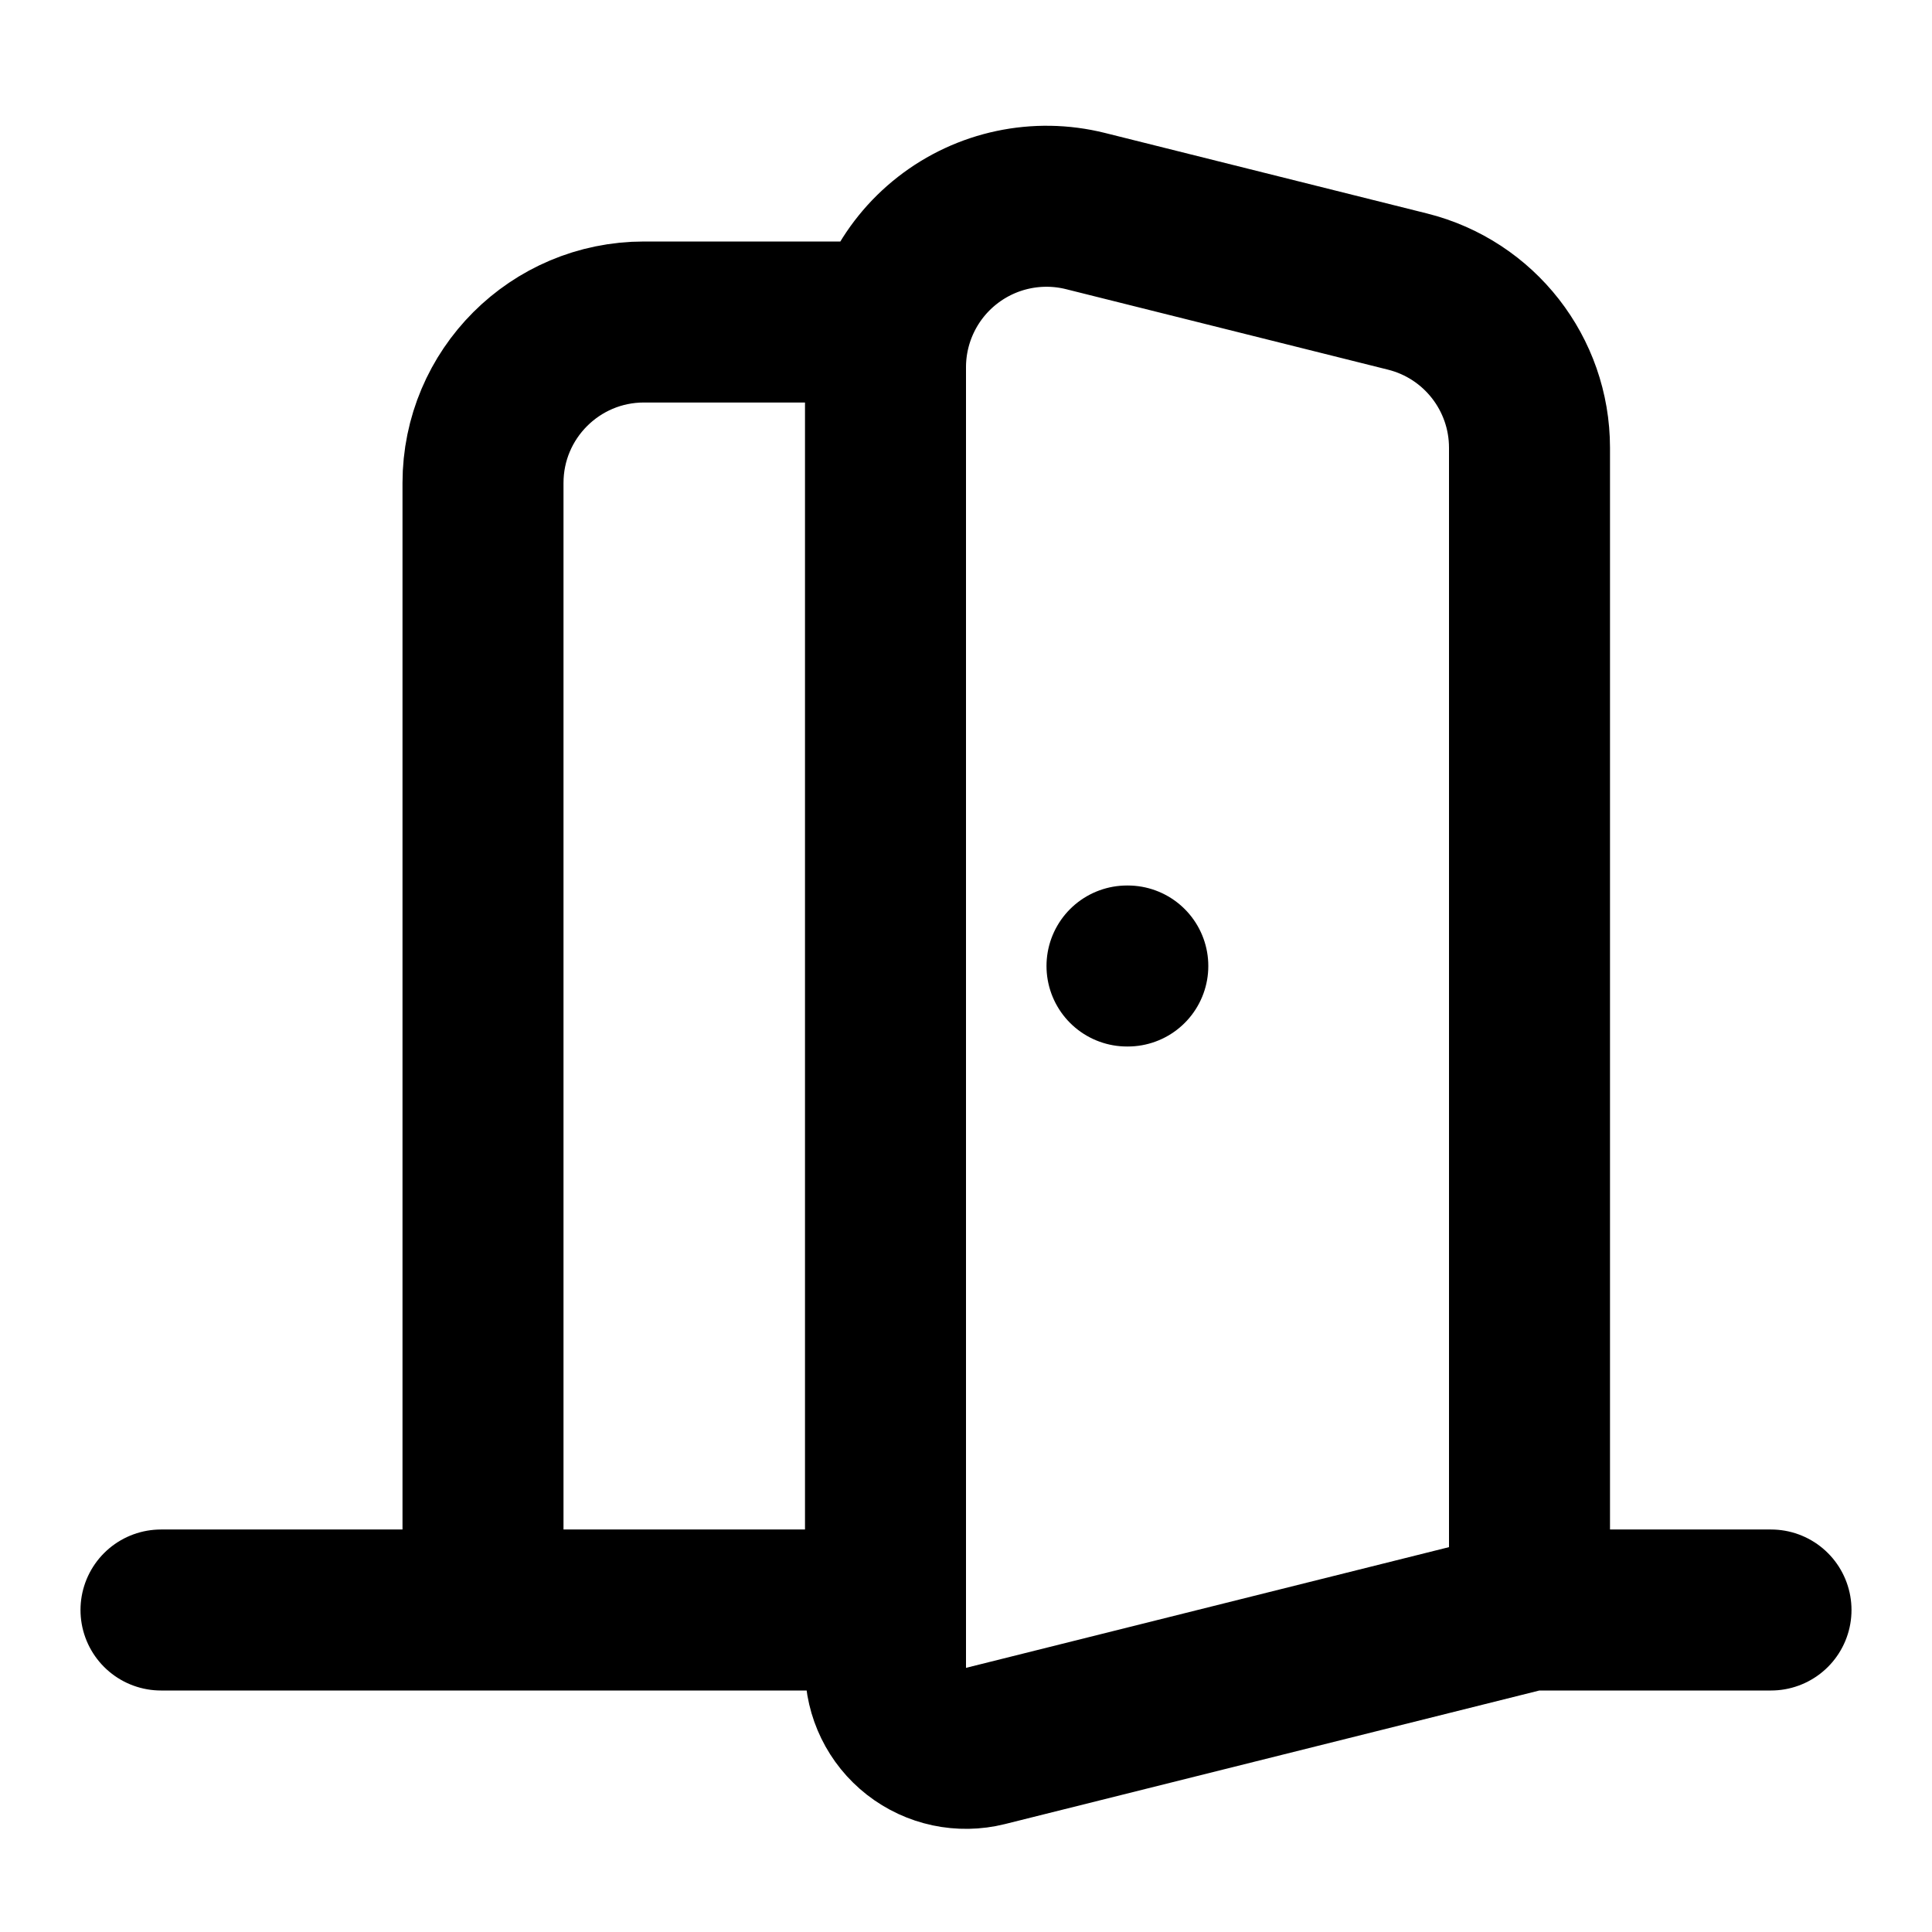
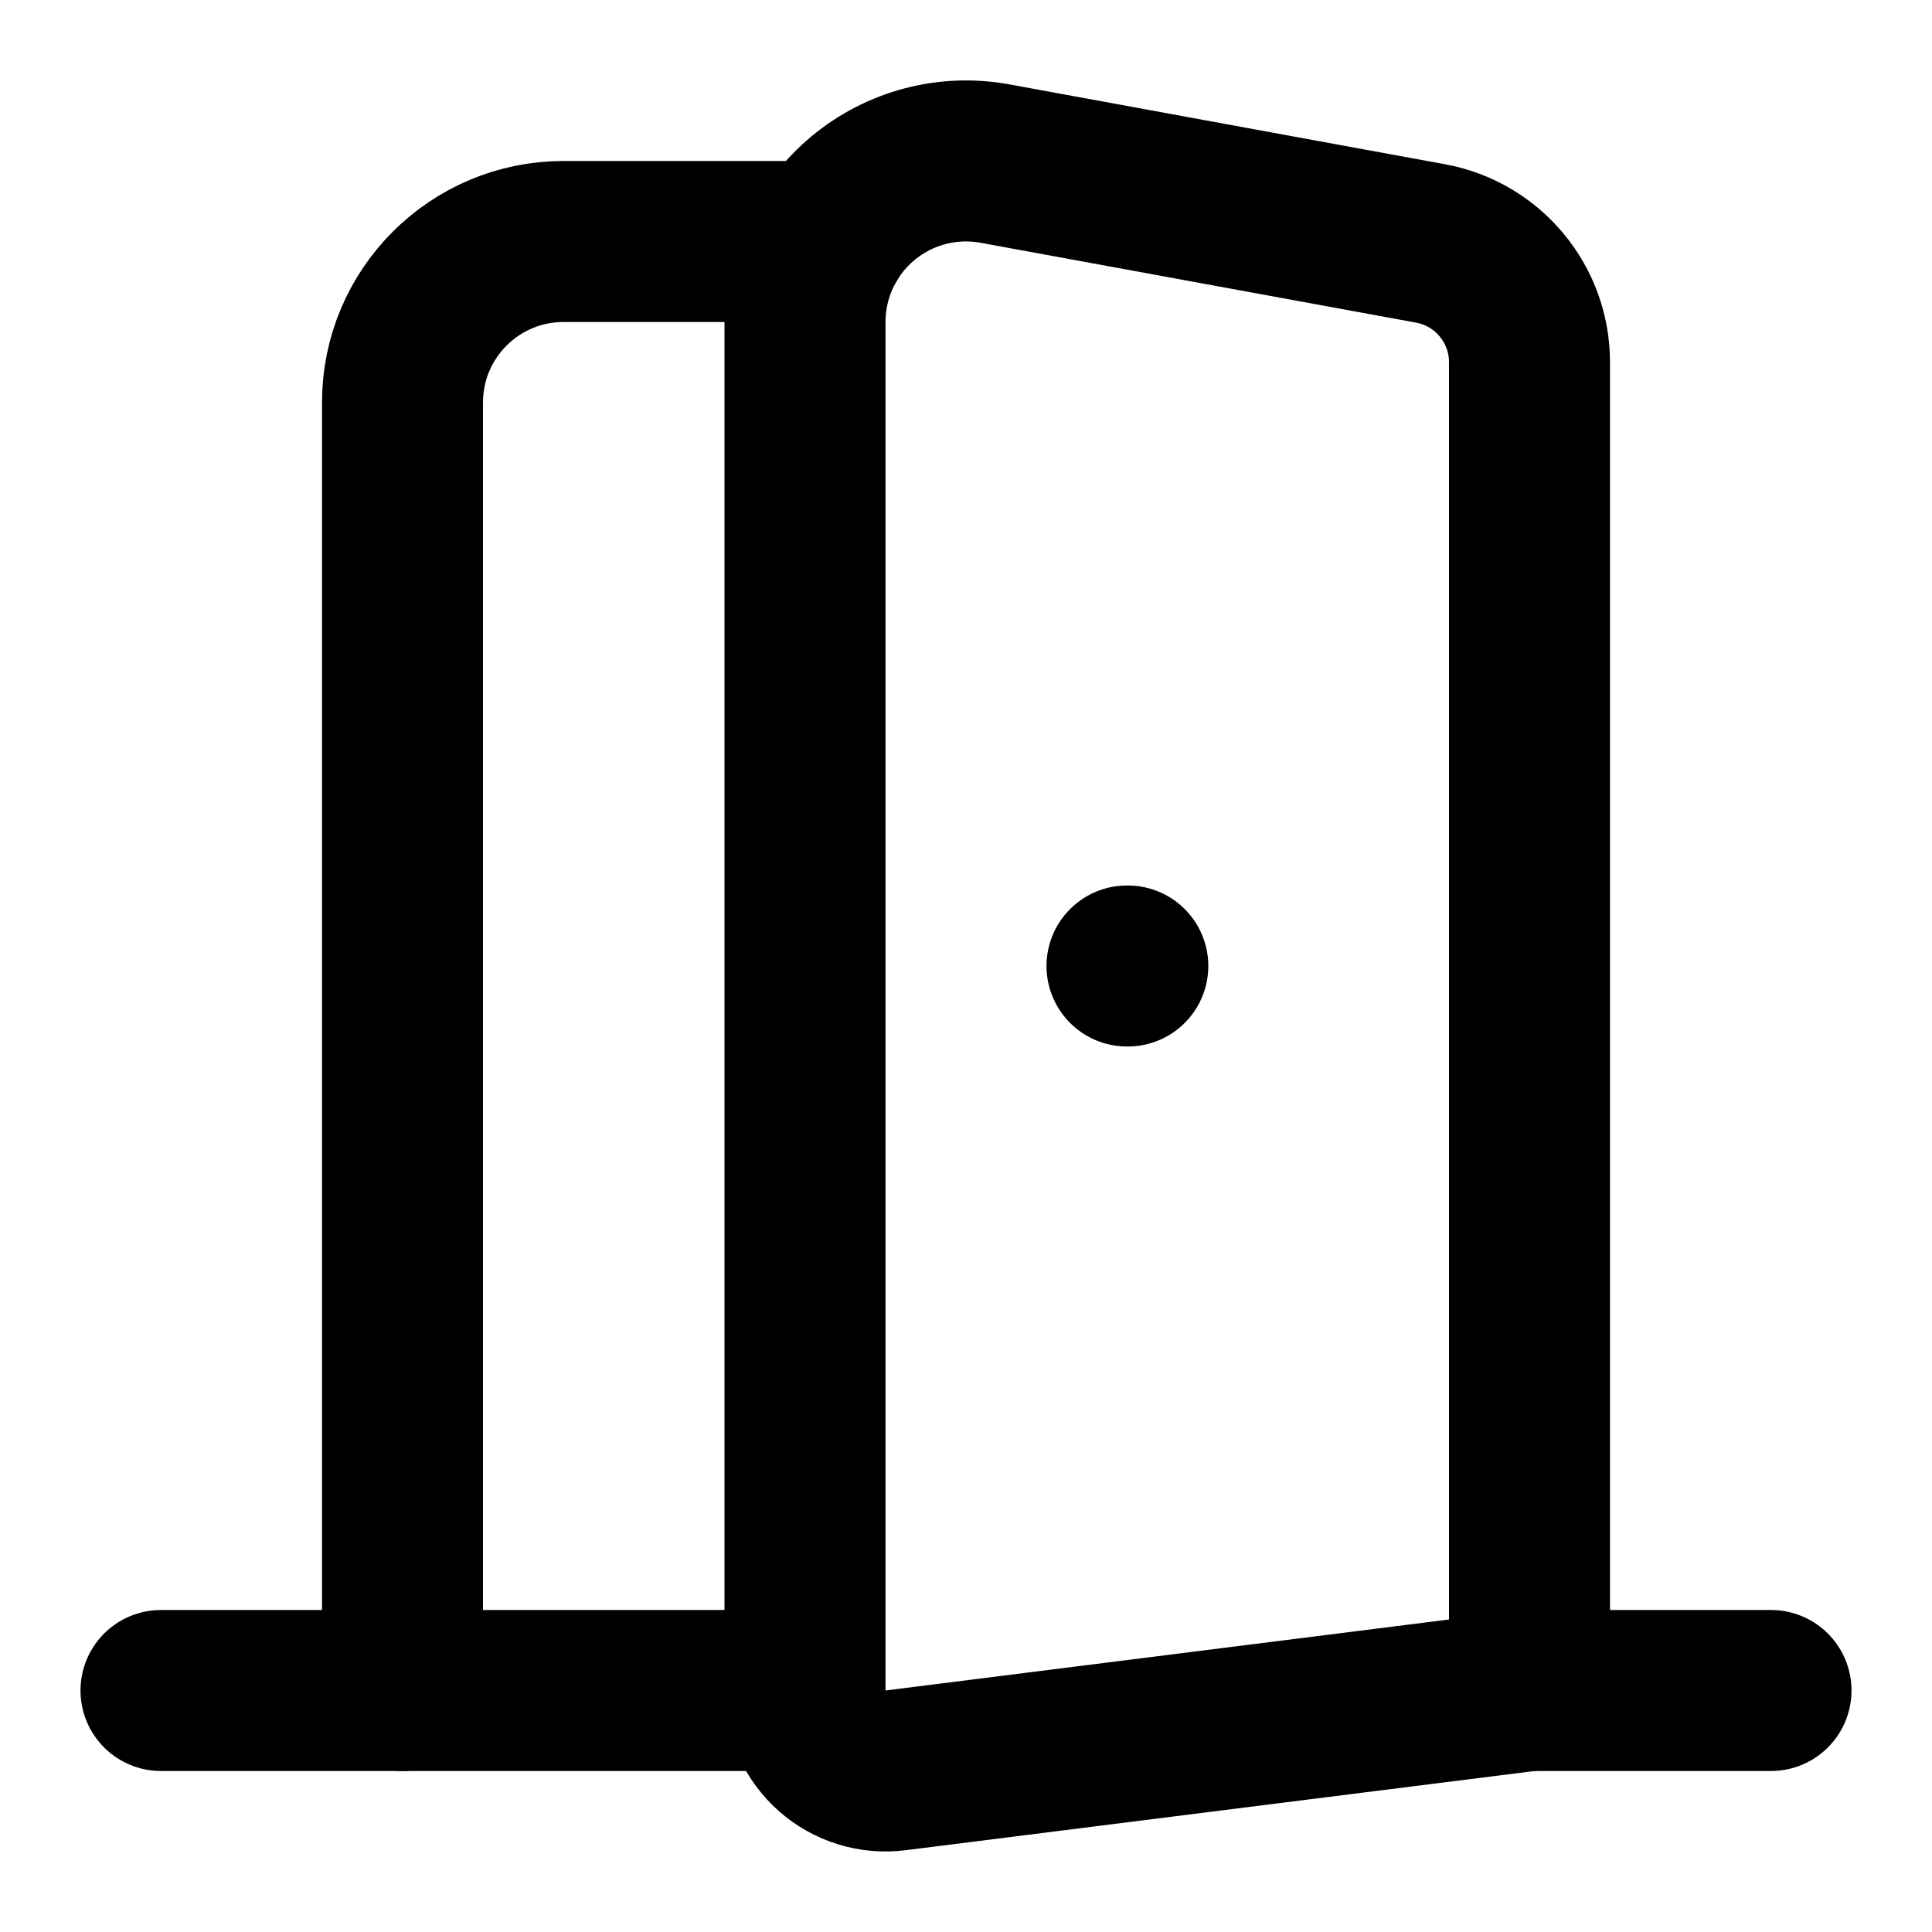
<svg xmlns="http://www.w3.org/2000/svg" fill="none" stroke="currentColor" stroke-linecap="round" stroke-linejoin="round" stroke-width="2" class="lucide lucide-door-open" viewBox="0 0 24 24">
-   <path d="M11 20H2M11 4.562v16.157a1 1 0 0 0 1.242.97L19 20V5.562a2 2 0 0 0-1.515-1.94l-4-1A2 2 0 0 0 11 4.561zM11 4H8a2 2 0 0 0-2 2v14M14 12h.01M22 20h-3" />
+   <path d="M10 21H2M10 4a2 2 0 0 1 2.36-1.968l5.41.992A1.5 1.5 0 0 1 19 4.5V21l-7.876.992A1 1 0 0 1 10 21z" />
+   <path d="M10.268 3H7a2 2 0 0 0-2 2v16M14 12h.01M22 21h-3" />
</svg>
